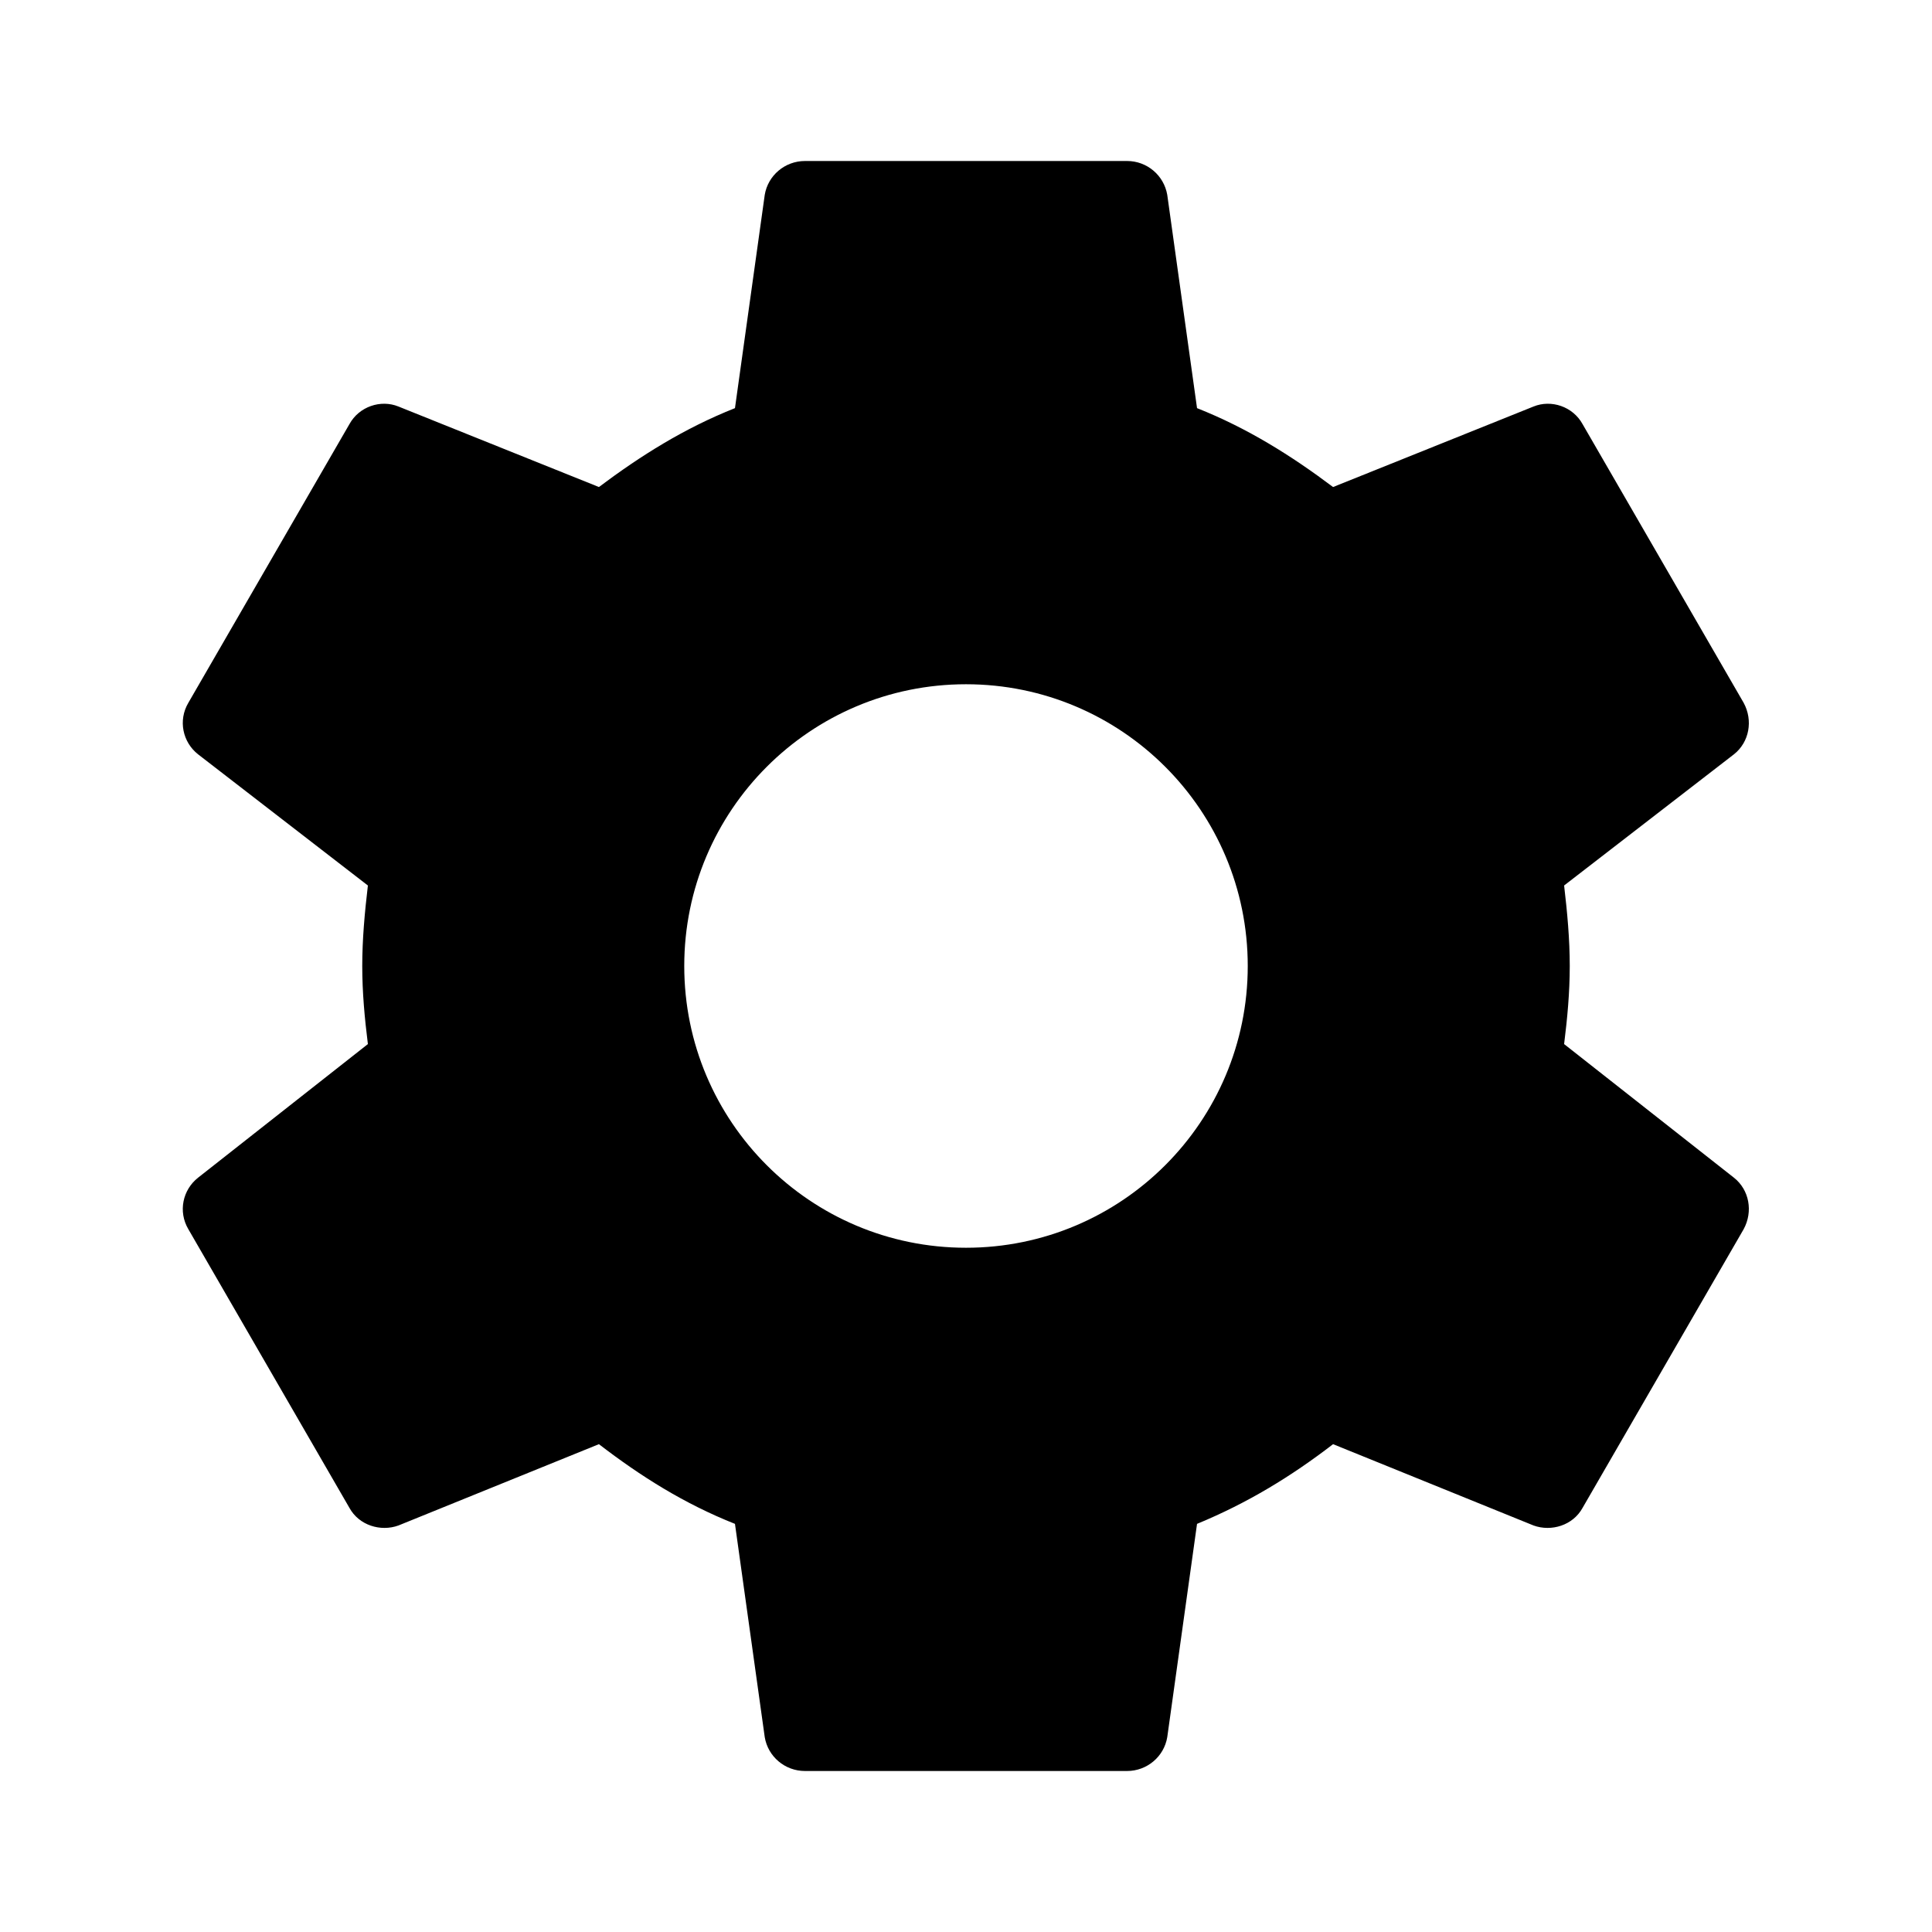
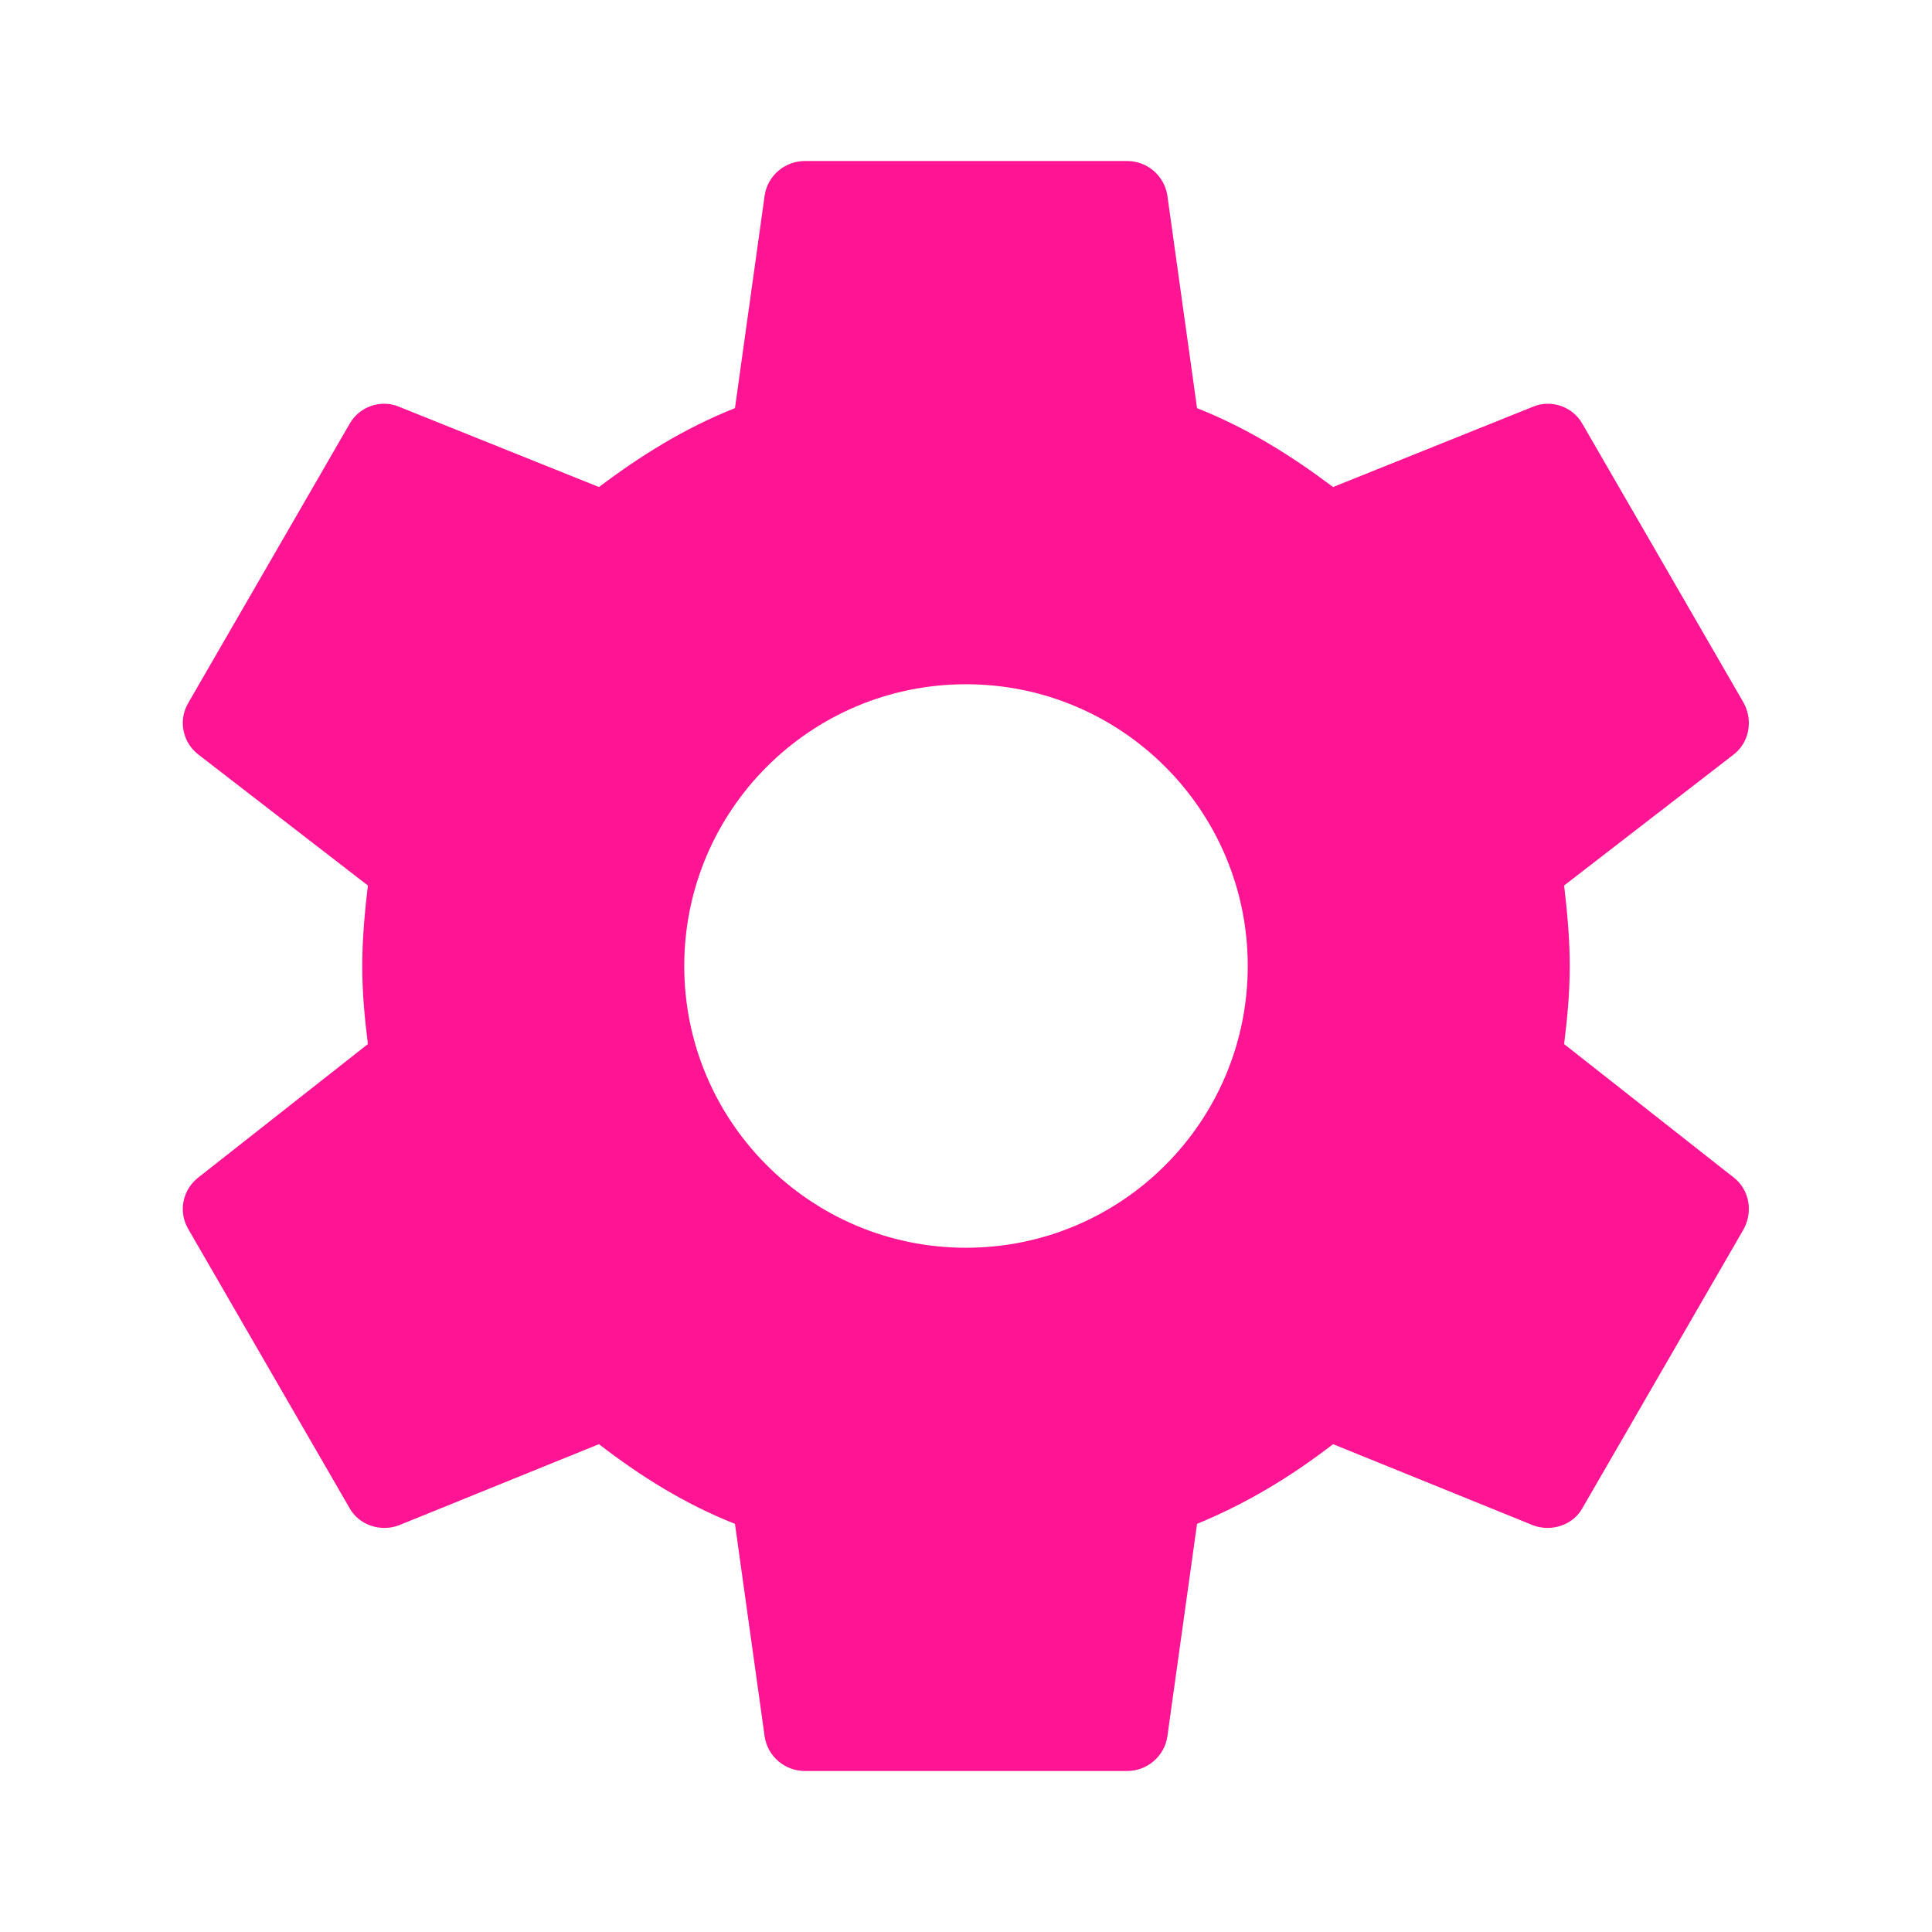
- <svg xmlns="http://www.w3.org/2000/svg" viewBox="0 0 24 24">
-   <path d="M12 15.5A3.5 3.5 0 0 1 8.5 12 3.5 3.5 0 0 1 12 8.5a3.5 3.5 0 0 1 3.5 3.5 3.5 3.5 0 0 1-3.5 3.5m7.43-2.53c.04-.32.07-.64.07-.97 0-.33-.03-.66-.07-1l2.11-1.63c.19-.15.24-.42.12-.64l-2-3.46c-.12-.22-.39-.31-.61-.22l-2.49 1c-.52-.39-1.06-.73-1.69-.98l-.37-2.65A.506.506 0 0 0 14 2h-4c-.25 0-.46.18-.5.42l-.37 2.65c-.63.25-1.17.59-1.69.98l-2.49-1c-.22-.09-.49 0-.61.22l-2 3.46c-.13.22-.07.49.12.64L4.57 11c-.04.34-.07.67-.07 1 0 .33.03.65.07.97l-2.11 1.66c-.19.15-.25.42-.12.64l2 3.46c.12.22.39.3.61.22l2.49-1.01c.52.4 1.06.74 1.69.99l.37 2.65c.04.24.25.42.5.42h4c.25 0 .46-.18.5-.42l.37-2.65c.63-.26 1.17-.59 1.69-.99l2.49 1.01c.22.08.49 0 .61-.22l2-3.46c.12-.22.07-.49-.12-.64l-2.11-1.66Z" />
+ <svg xmlns="http://www.w3.org/2000/svg" width="24" height="24" viewBox="0 0 24 24">
+   <path fill="deeppink" d="M12 15.5A3.5 3.5 0 0 1 8.5 12 3.5 3.5 0 0 1 12 8.5a3.5 3.5 0 0 1 3.5 3.5 3.5 3.5 0 0 1-3.5 3.5m7.43-2.53c.04-.32.07-.64.07-.97 0-.33-.03-.66-.07-1l2.11-1.63c.19-.15.24-.42.12-.64l-2-3.46c-.12-.22-.39-.31-.61-.22l-2.49 1c-.52-.39-1.06-.73-1.69-.98l-.37-2.65A.506.506 0 0 0 14 2h-4c-.25 0-.46.18-.5.42l-.37 2.65c-.63.25-1.17.59-1.69.98l-2.49-1c-.22-.09-.49 0-.61.22l-2 3.46c-.13.22-.07.49.12.64L4.57 11c-.04.34-.07.67-.07 1 0 .33.03.65.07.97l-2.11 1.66c-.19.15-.25.42-.12.64l2 3.46c.12.22.39.3.61.22l2.49-1.01c.52.4 1.06.74 1.69.99l.37 2.65c.04.24.25.42.5.42h4c.25 0 .46-.18.5-.42l.37-2.65c.63-.26 1.17-.59 1.69-.99l2.49 1.01c.22.08.49 0 .61-.22l2-3.46c.12-.22.07-.49-.12-.64l-2.11-1.66Z" />
</svg>
